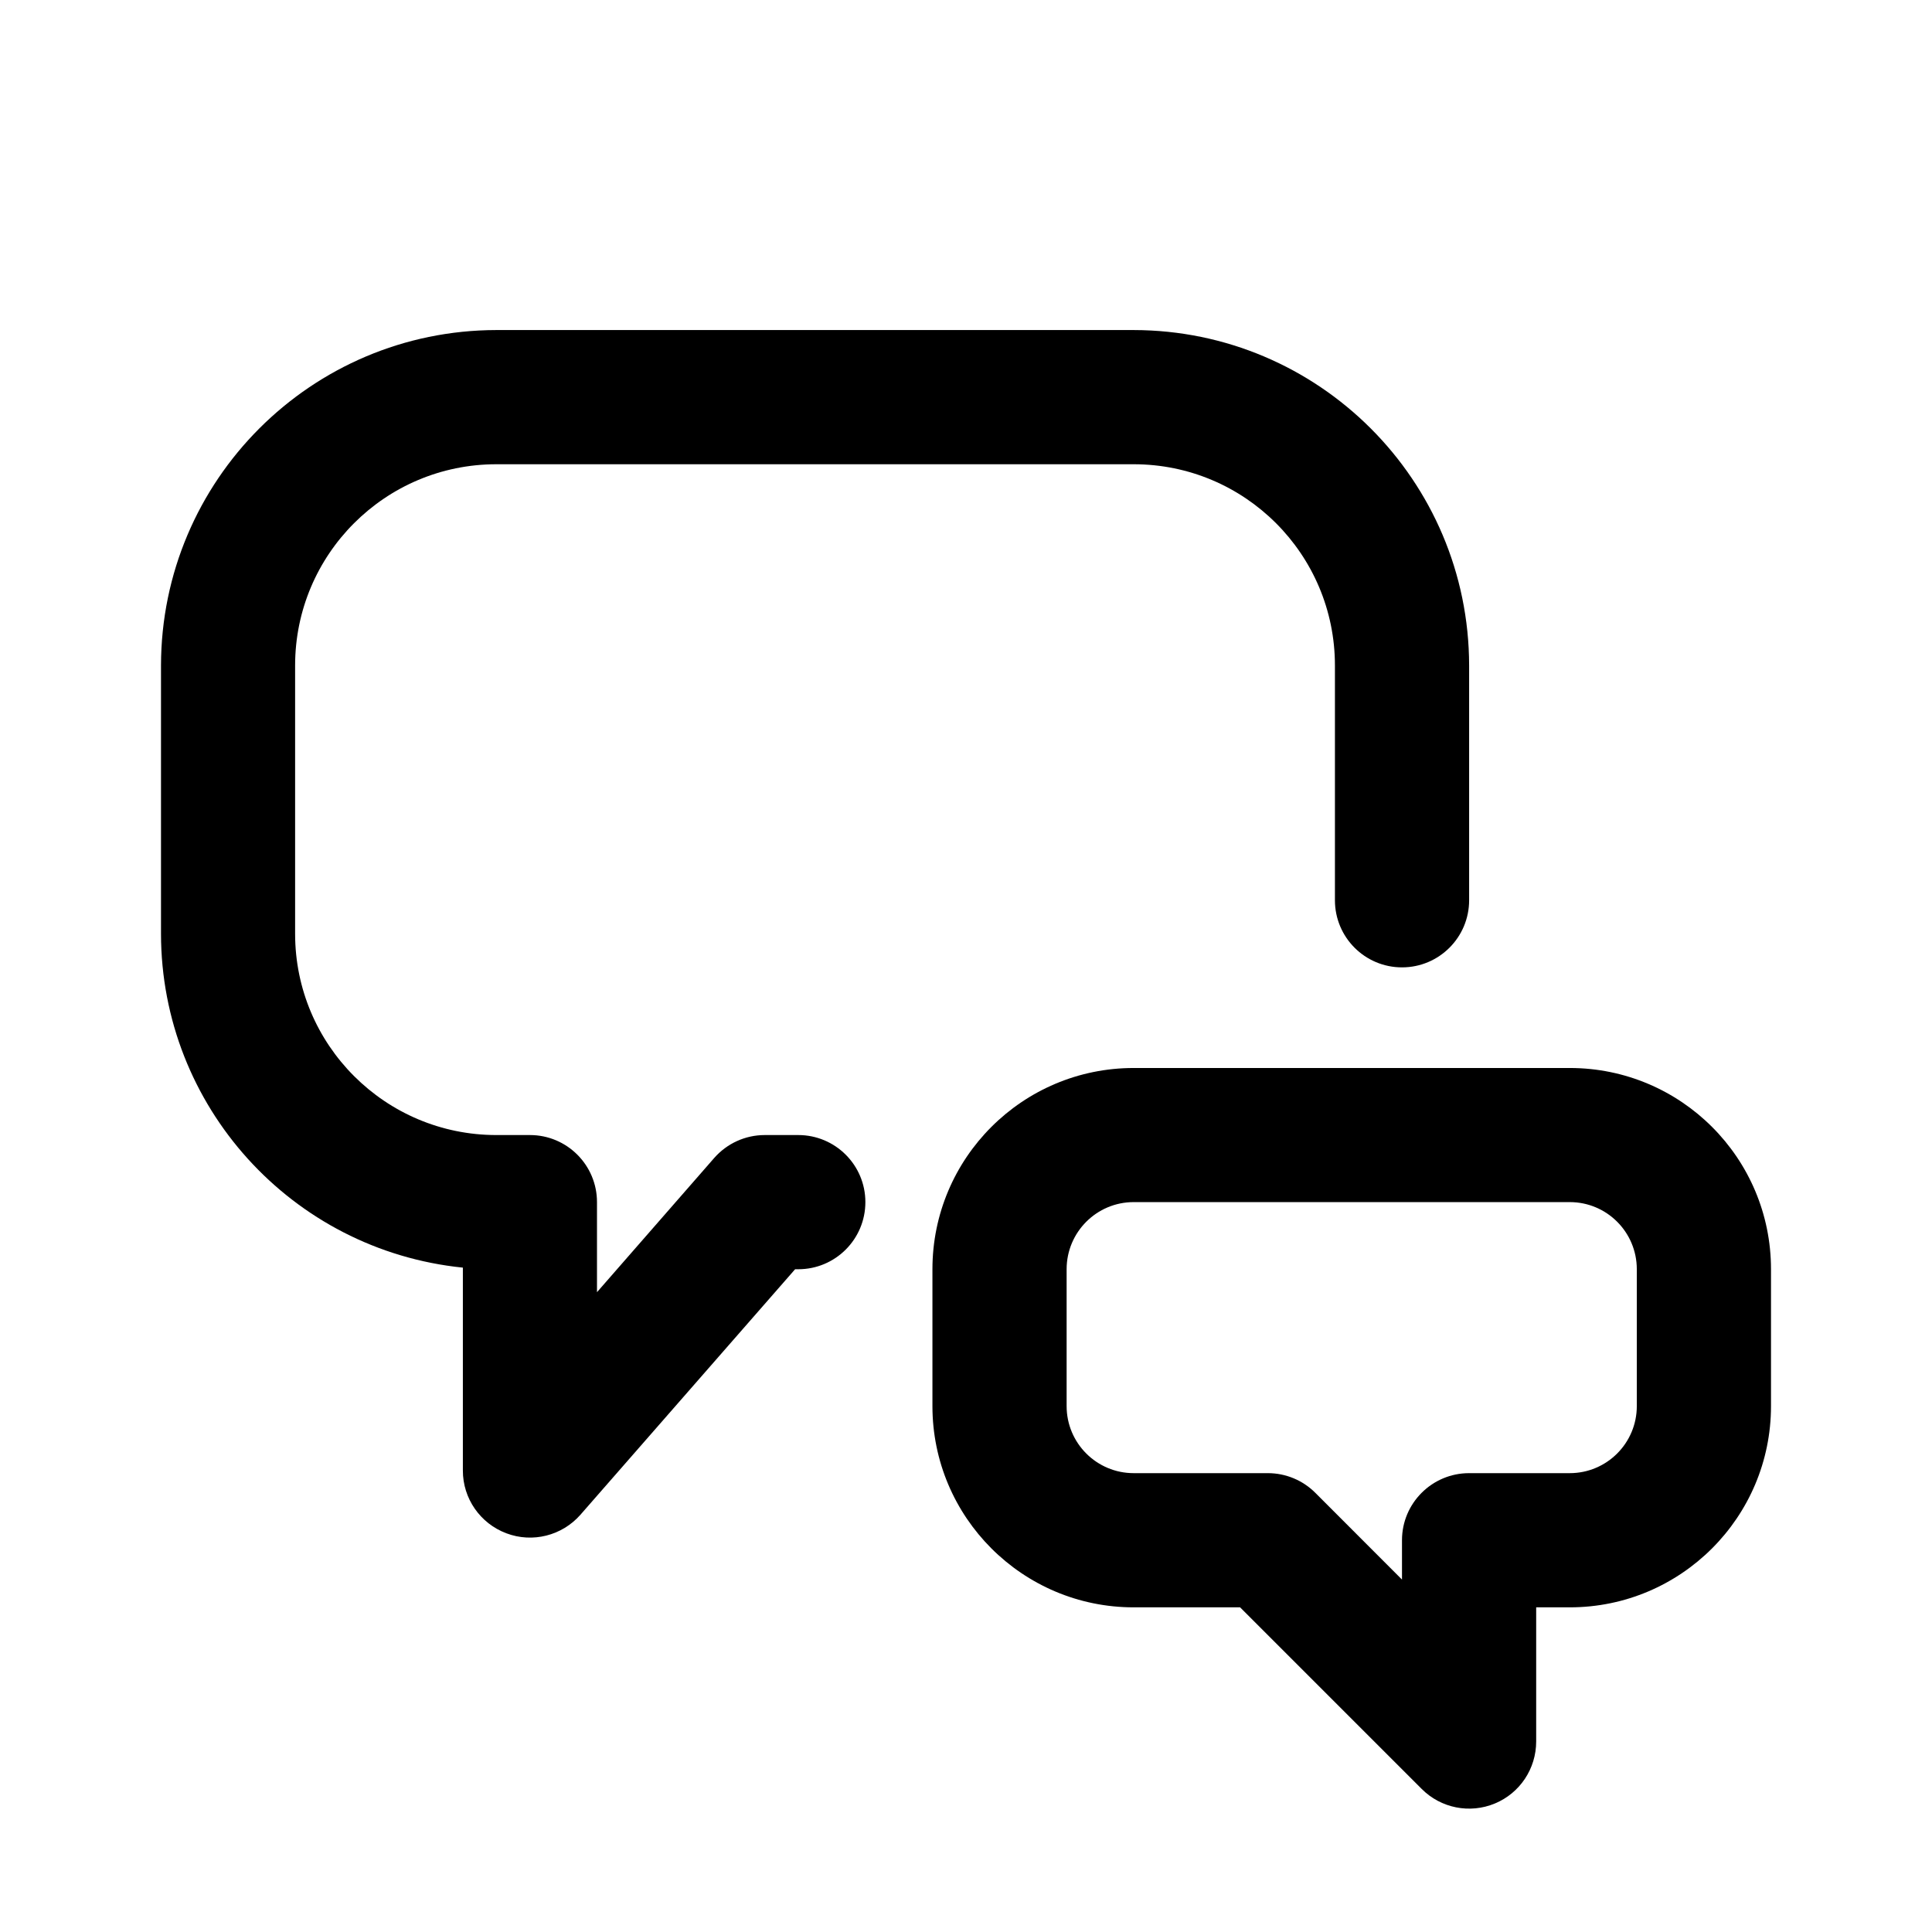
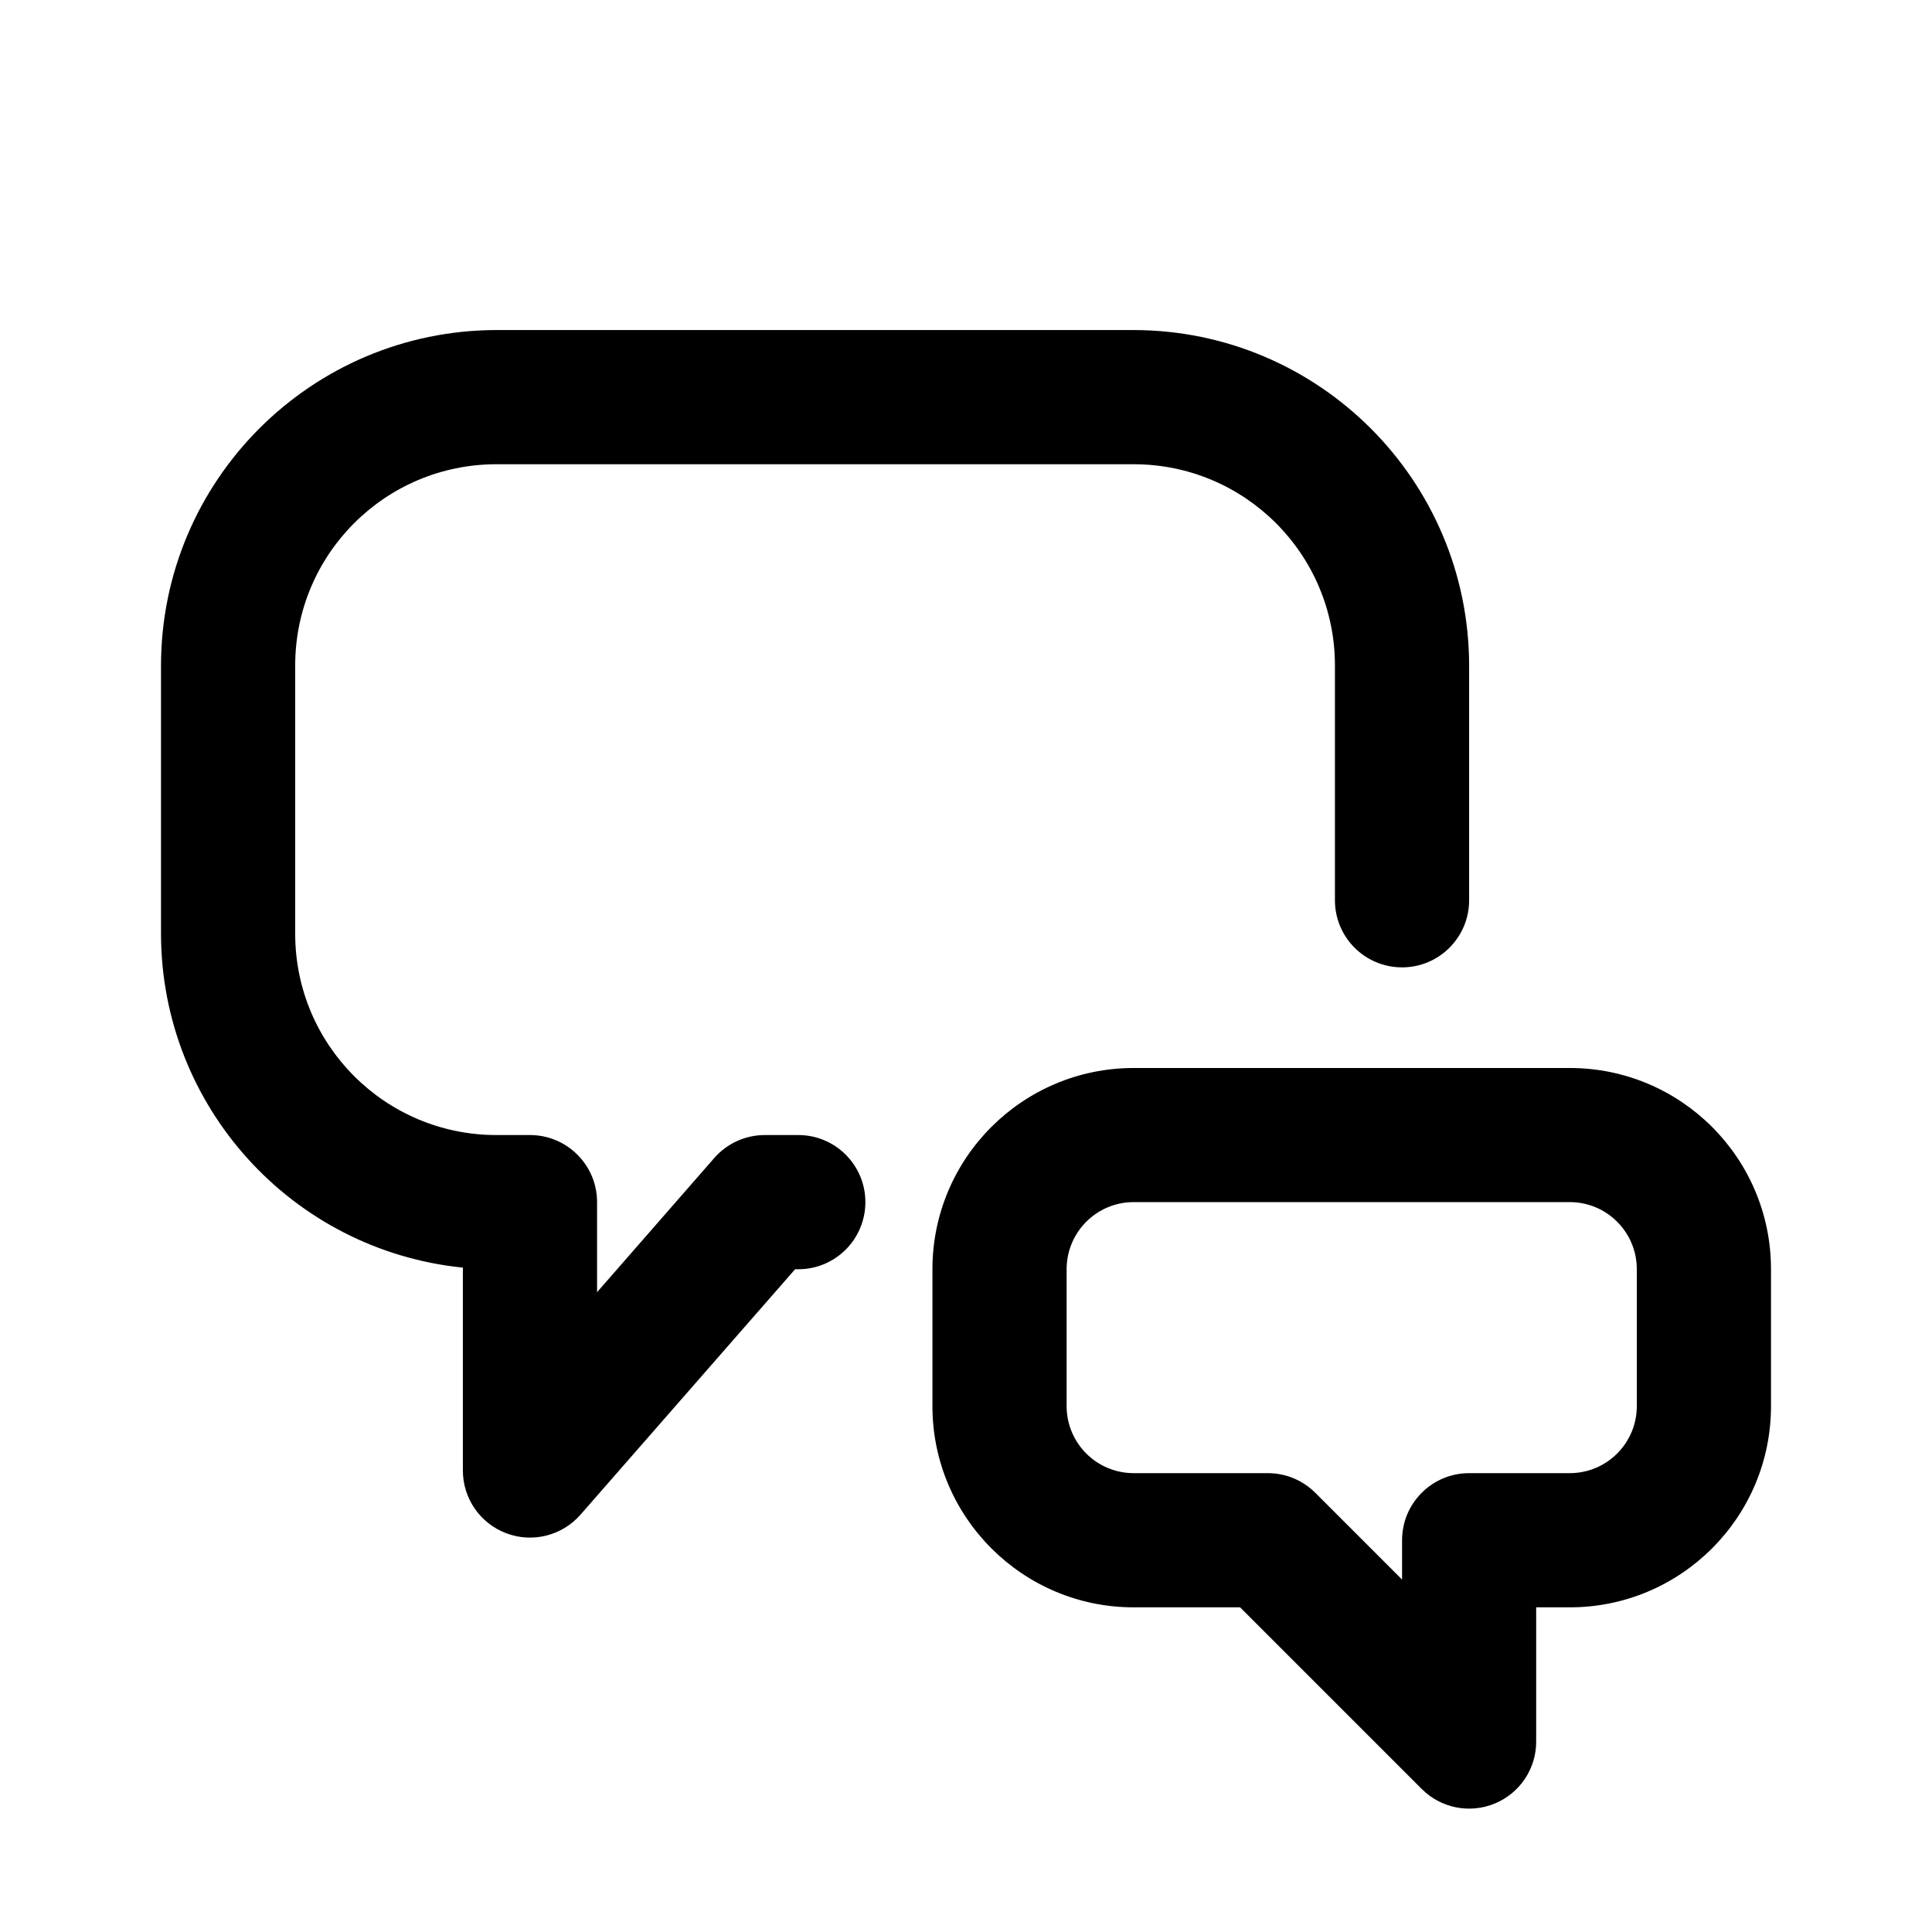
<svg width="24" height="24" viewBox="0 0 24 24">
-   <path d="M9.5 14.1H9.916C10.377 14.1 10.75 14.473 10.75 14.933C10.75 15.394 10.377 15.767 9.916 15.767H9.877L7.211 18.816C6.982 19.077 6.615 19.17 6.29 19.047C5.965 18.925 5.749 18.614 5.75 18.267V15.747C3.622 15.53 2.002 13.739 2 11.6V8.267C2.003 5.967 3.866 4.103 6.166 4.1H14.083C16.383 4.103 18.247 5.967 18.25 8.267V11.183C18.25 11.644 17.877 12.017 17.416 12.017C16.956 12.017 16.583 11.644 16.583 11.183V8.267C16.583 6.886 15.464 5.767 14.083 5.767H6.166C4.786 5.767 3.666 6.886 3.666 8.267V11.6C3.666 12.981 4.786 14.1 6.166 14.1H6.583C7.043 14.1 7.416 14.473 7.416 14.933V16.052L8.872 14.385C9.031 14.204 9.259 14.1 9.5 14.1Z" />
-   <path d="M19.5 13.267H14.083C12.702 13.267 11.583 14.386 11.583 15.767V17.467C11.583 18.847 12.702 19.967 14.083 19.967H15.405L17.661 22.223C17.899 22.462 18.258 22.533 18.569 22.404C18.881 22.275 19.083 21.971 19.083 21.633V19.967H19.5C20.881 19.967 22 18.847 22 17.467V15.767C22 14.386 20.881 13.267 19.5 13.267ZM20.333 17.467C20.333 17.927 19.96 18.3 19.5 18.3H18.25C17.79 18.3 17.416 18.673 17.416 19.133V19.622L16.339 18.544C16.183 18.388 15.971 18.3 15.75 18.3H14.083C13.623 18.3 13.25 17.927 13.25 17.467V15.767C13.25 15.306 13.623 14.933 14.083 14.933H19.5C19.96 14.933 20.333 15.306 20.333 15.767V17.467Z" />
+   <path d="M9.5 14.1H9.917C10.377 14.1 10.75 14.473 10.75 14.933C10.75 15.394 10.377 15.767 9.917 15.767H9.877L7.211 18.816C6.982 19.077 6.615 19.17 6.29 19.047C5.965 18.925 5.75 18.614 5.75 18.267V15.747C3.622 15.53 2.003 13.739 2 11.6V8.267C2.003 5.967 3.867 4.103 6.167 4.1H14.083C16.383 4.103 18.247 5.967 18.25 8.267V11.183C18.25 11.644 17.877 12.017 17.417 12.017C16.956 12.017 16.583 11.644 16.583 11.183V8.267C16.583 6.886 15.464 5.767 14.083 5.767H6.167C4.786 5.767 3.667 6.886 3.667 8.267V11.6C3.667 12.981 4.786 14.1 6.167 14.1H6.583C7.044 14.1 7.417 14.473 7.417 14.933V16.052L8.873 14.385C9.031 14.204 9.26 14.1 9.5 14.1Z" />
+   <path d="M19.5 13.267H14.083C12.703 13.267 11.583 14.386 11.583 15.767V17.467C11.583 18.847 12.703 19.967 14.083 19.967H15.405L17.661 22.223C17.899 22.462 18.258 22.533 18.569 22.404C18.881 22.275 19.084 21.971 19.083 21.633V19.967H19.5C20.881 19.967 22 18.847 22 17.467V15.767C22 14.386 20.881 13.267 19.5 13.267ZM20.333 17.467C20.333 17.927 19.96 18.3 19.5 18.3H18.25C17.79 18.3 17.417 18.673 17.417 19.133V19.622L16.339 18.544C16.183 18.388 15.971 18.3 15.75 18.3H14.083C13.623 18.3 13.25 17.927 13.25 17.467V15.767C13.25 15.306 13.623 14.933 14.083 14.933H19.5C19.96 14.933 20.333 15.306 20.333 15.767V17.467Z" />
</svg>
